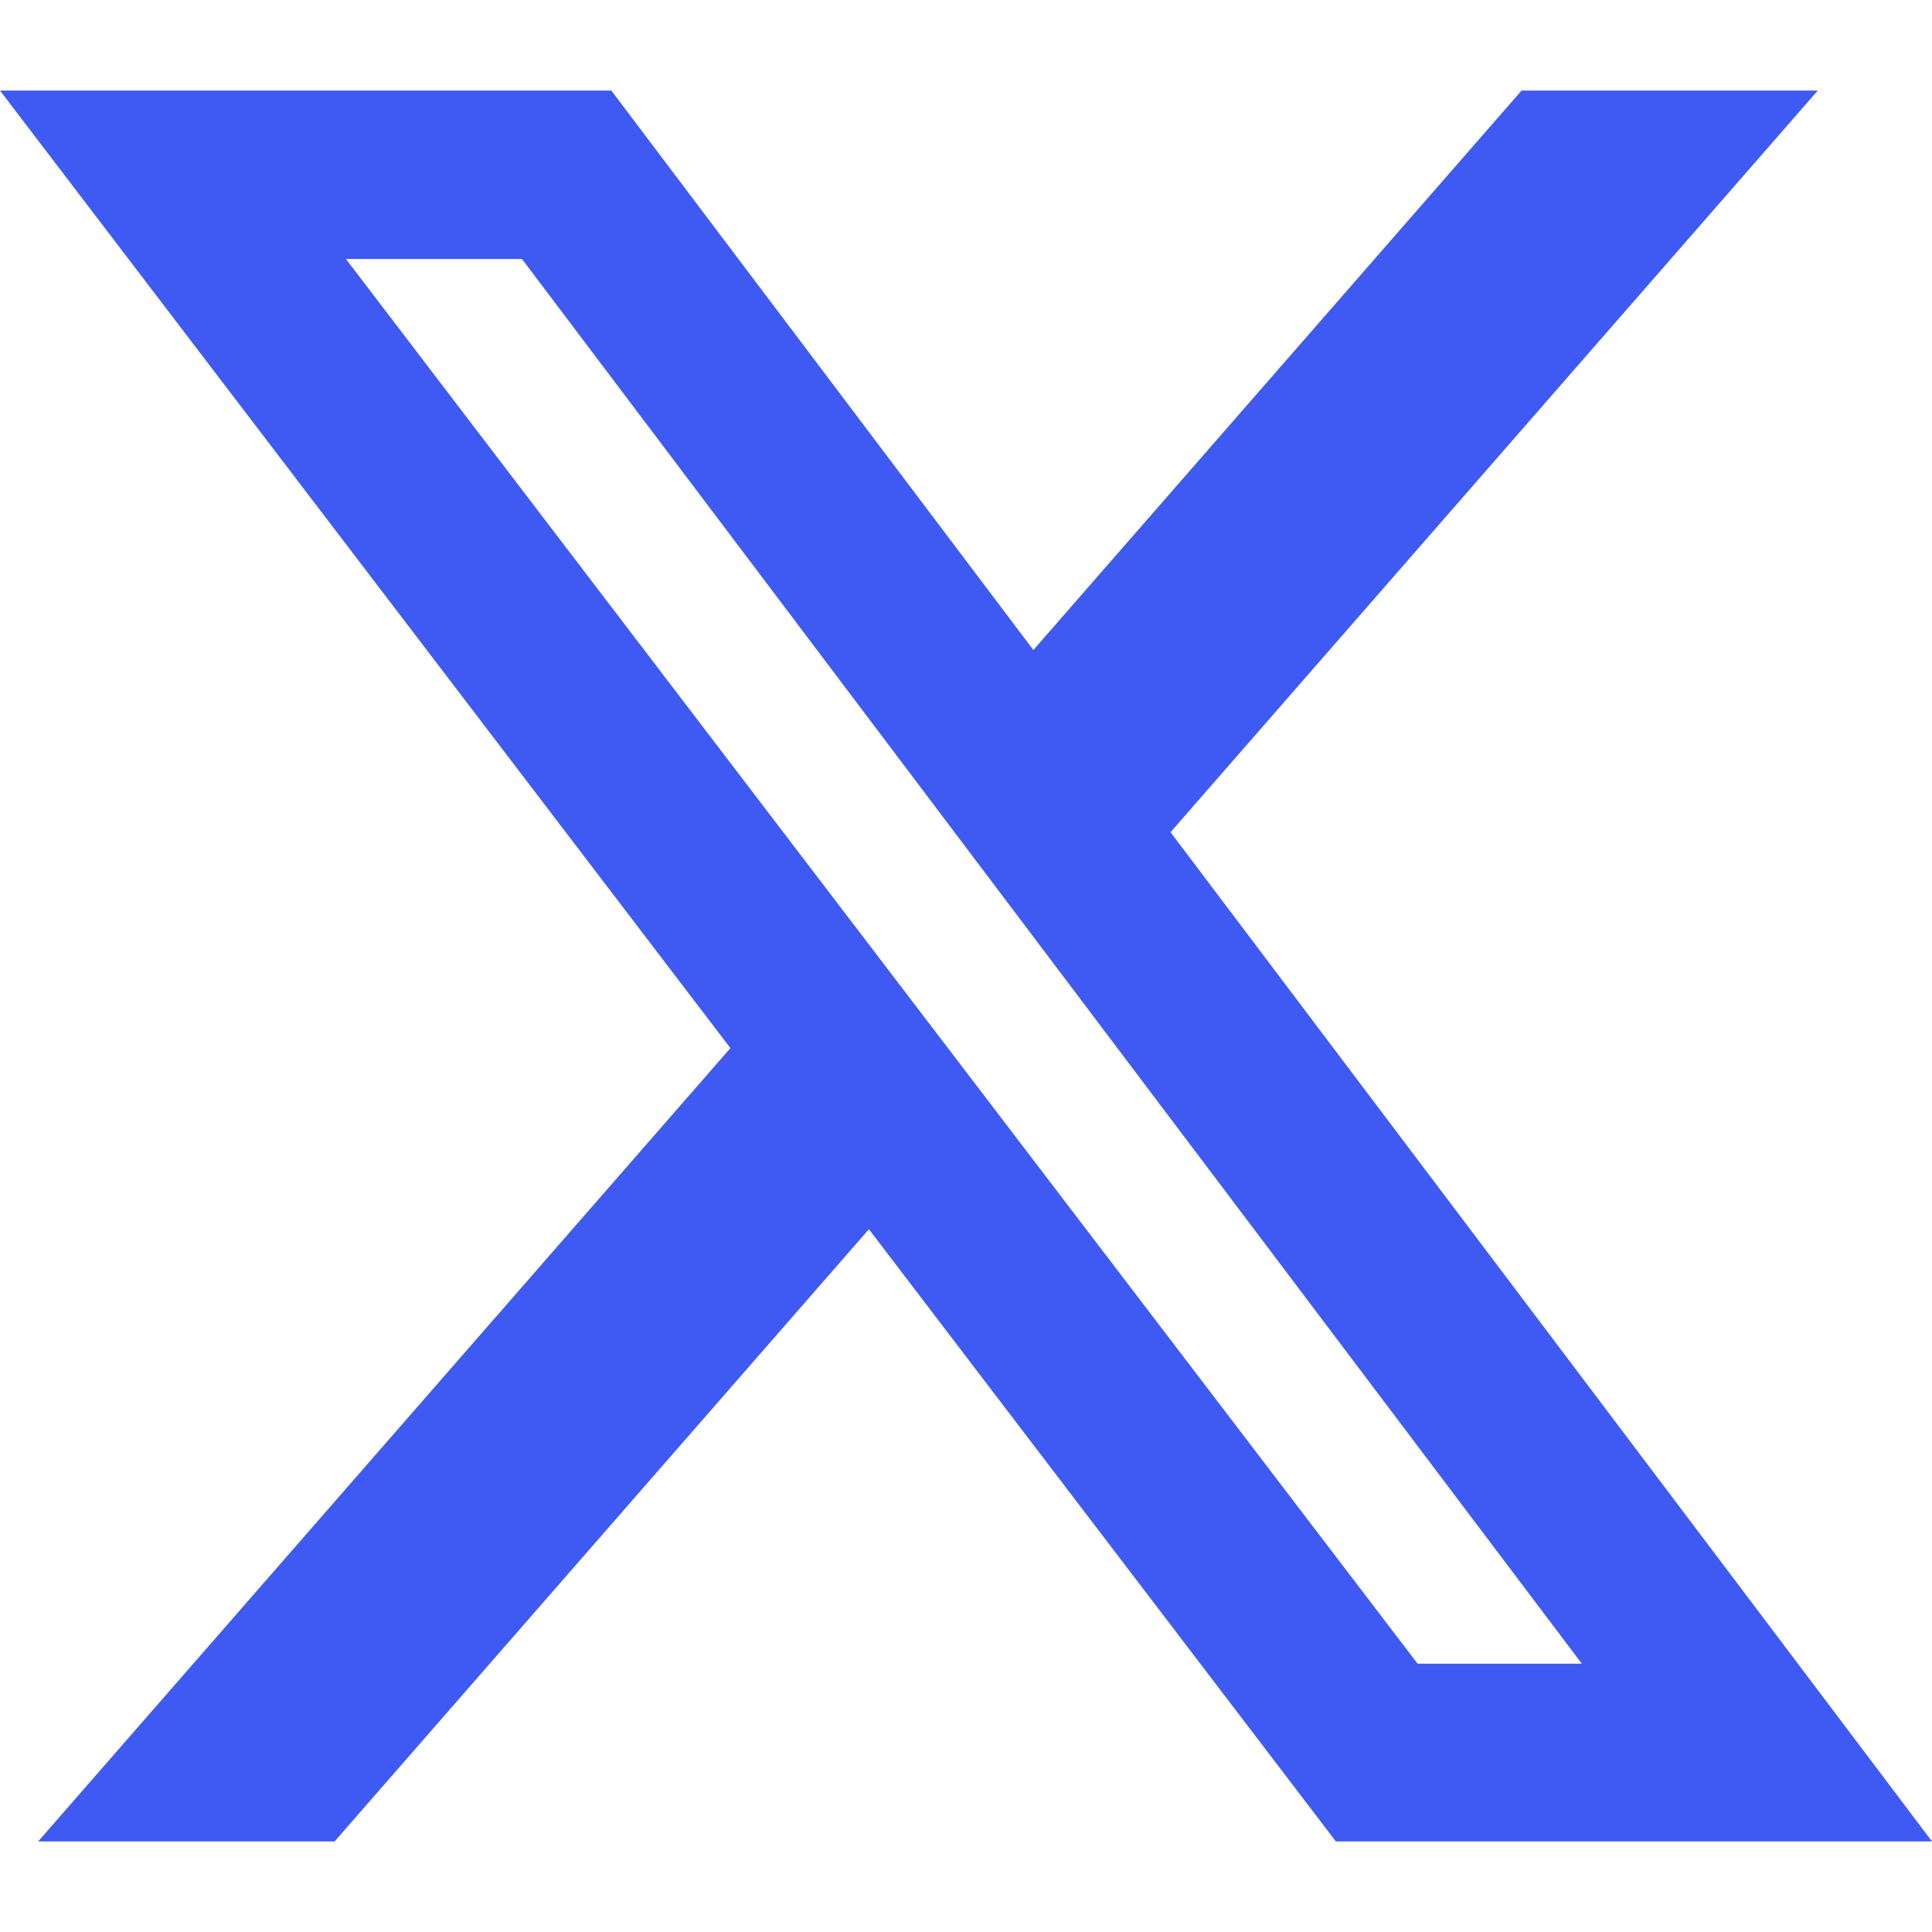
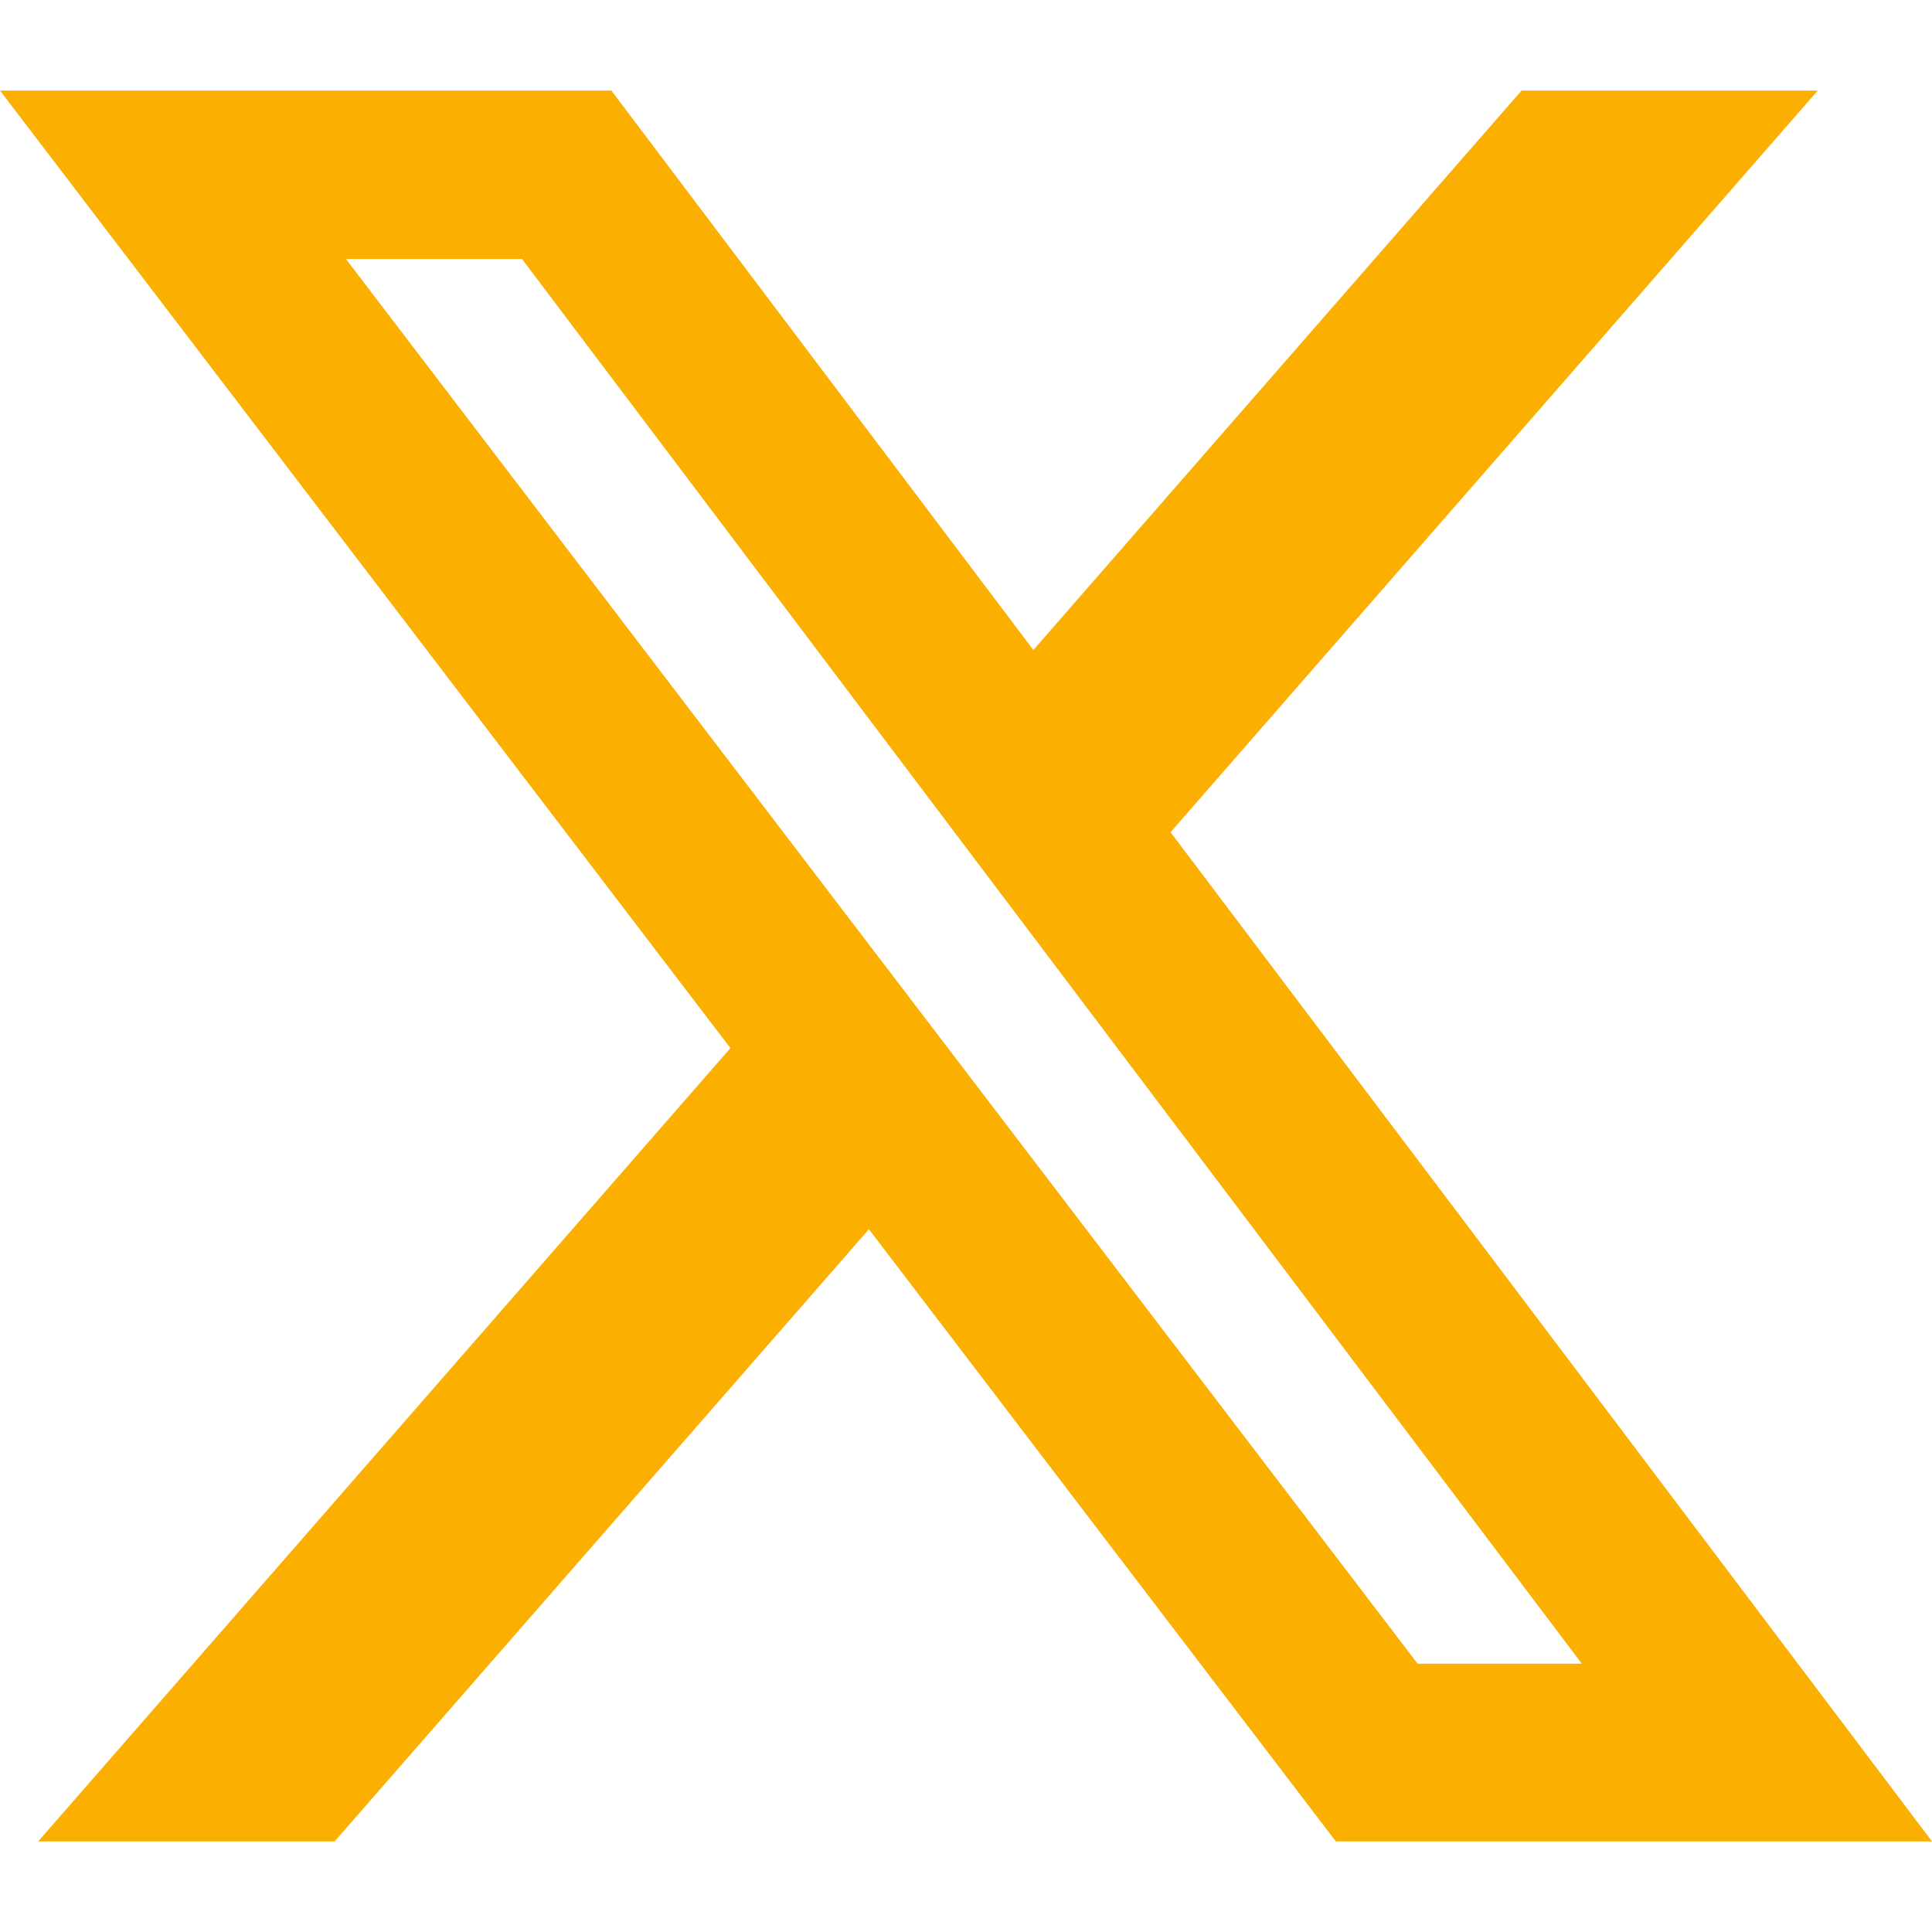
- <svg xmlns="http://www.w3.org/2000/svg" width="16" height="16" fill="#3f5af3" class="bi bi-twitter-x" viewBox="0 0 16 16">
+ <svg xmlns="http://www.w3.org/2000/svg" width="16" height="16" fill="#FBAF00" class="bi bi-twitter-x" viewBox="0 0 16 16">
  <path d="M12.6.75h2.454l-5.36 6.142L16 15.25h-4.937l-3.867-5.07-4.425 5.07H.316l5.733-6.57L0 .75h5.063l3.495 4.633L12.601.75Zm-.86 13.028h1.36L4.323 2.145H2.865z" />
</svg>
